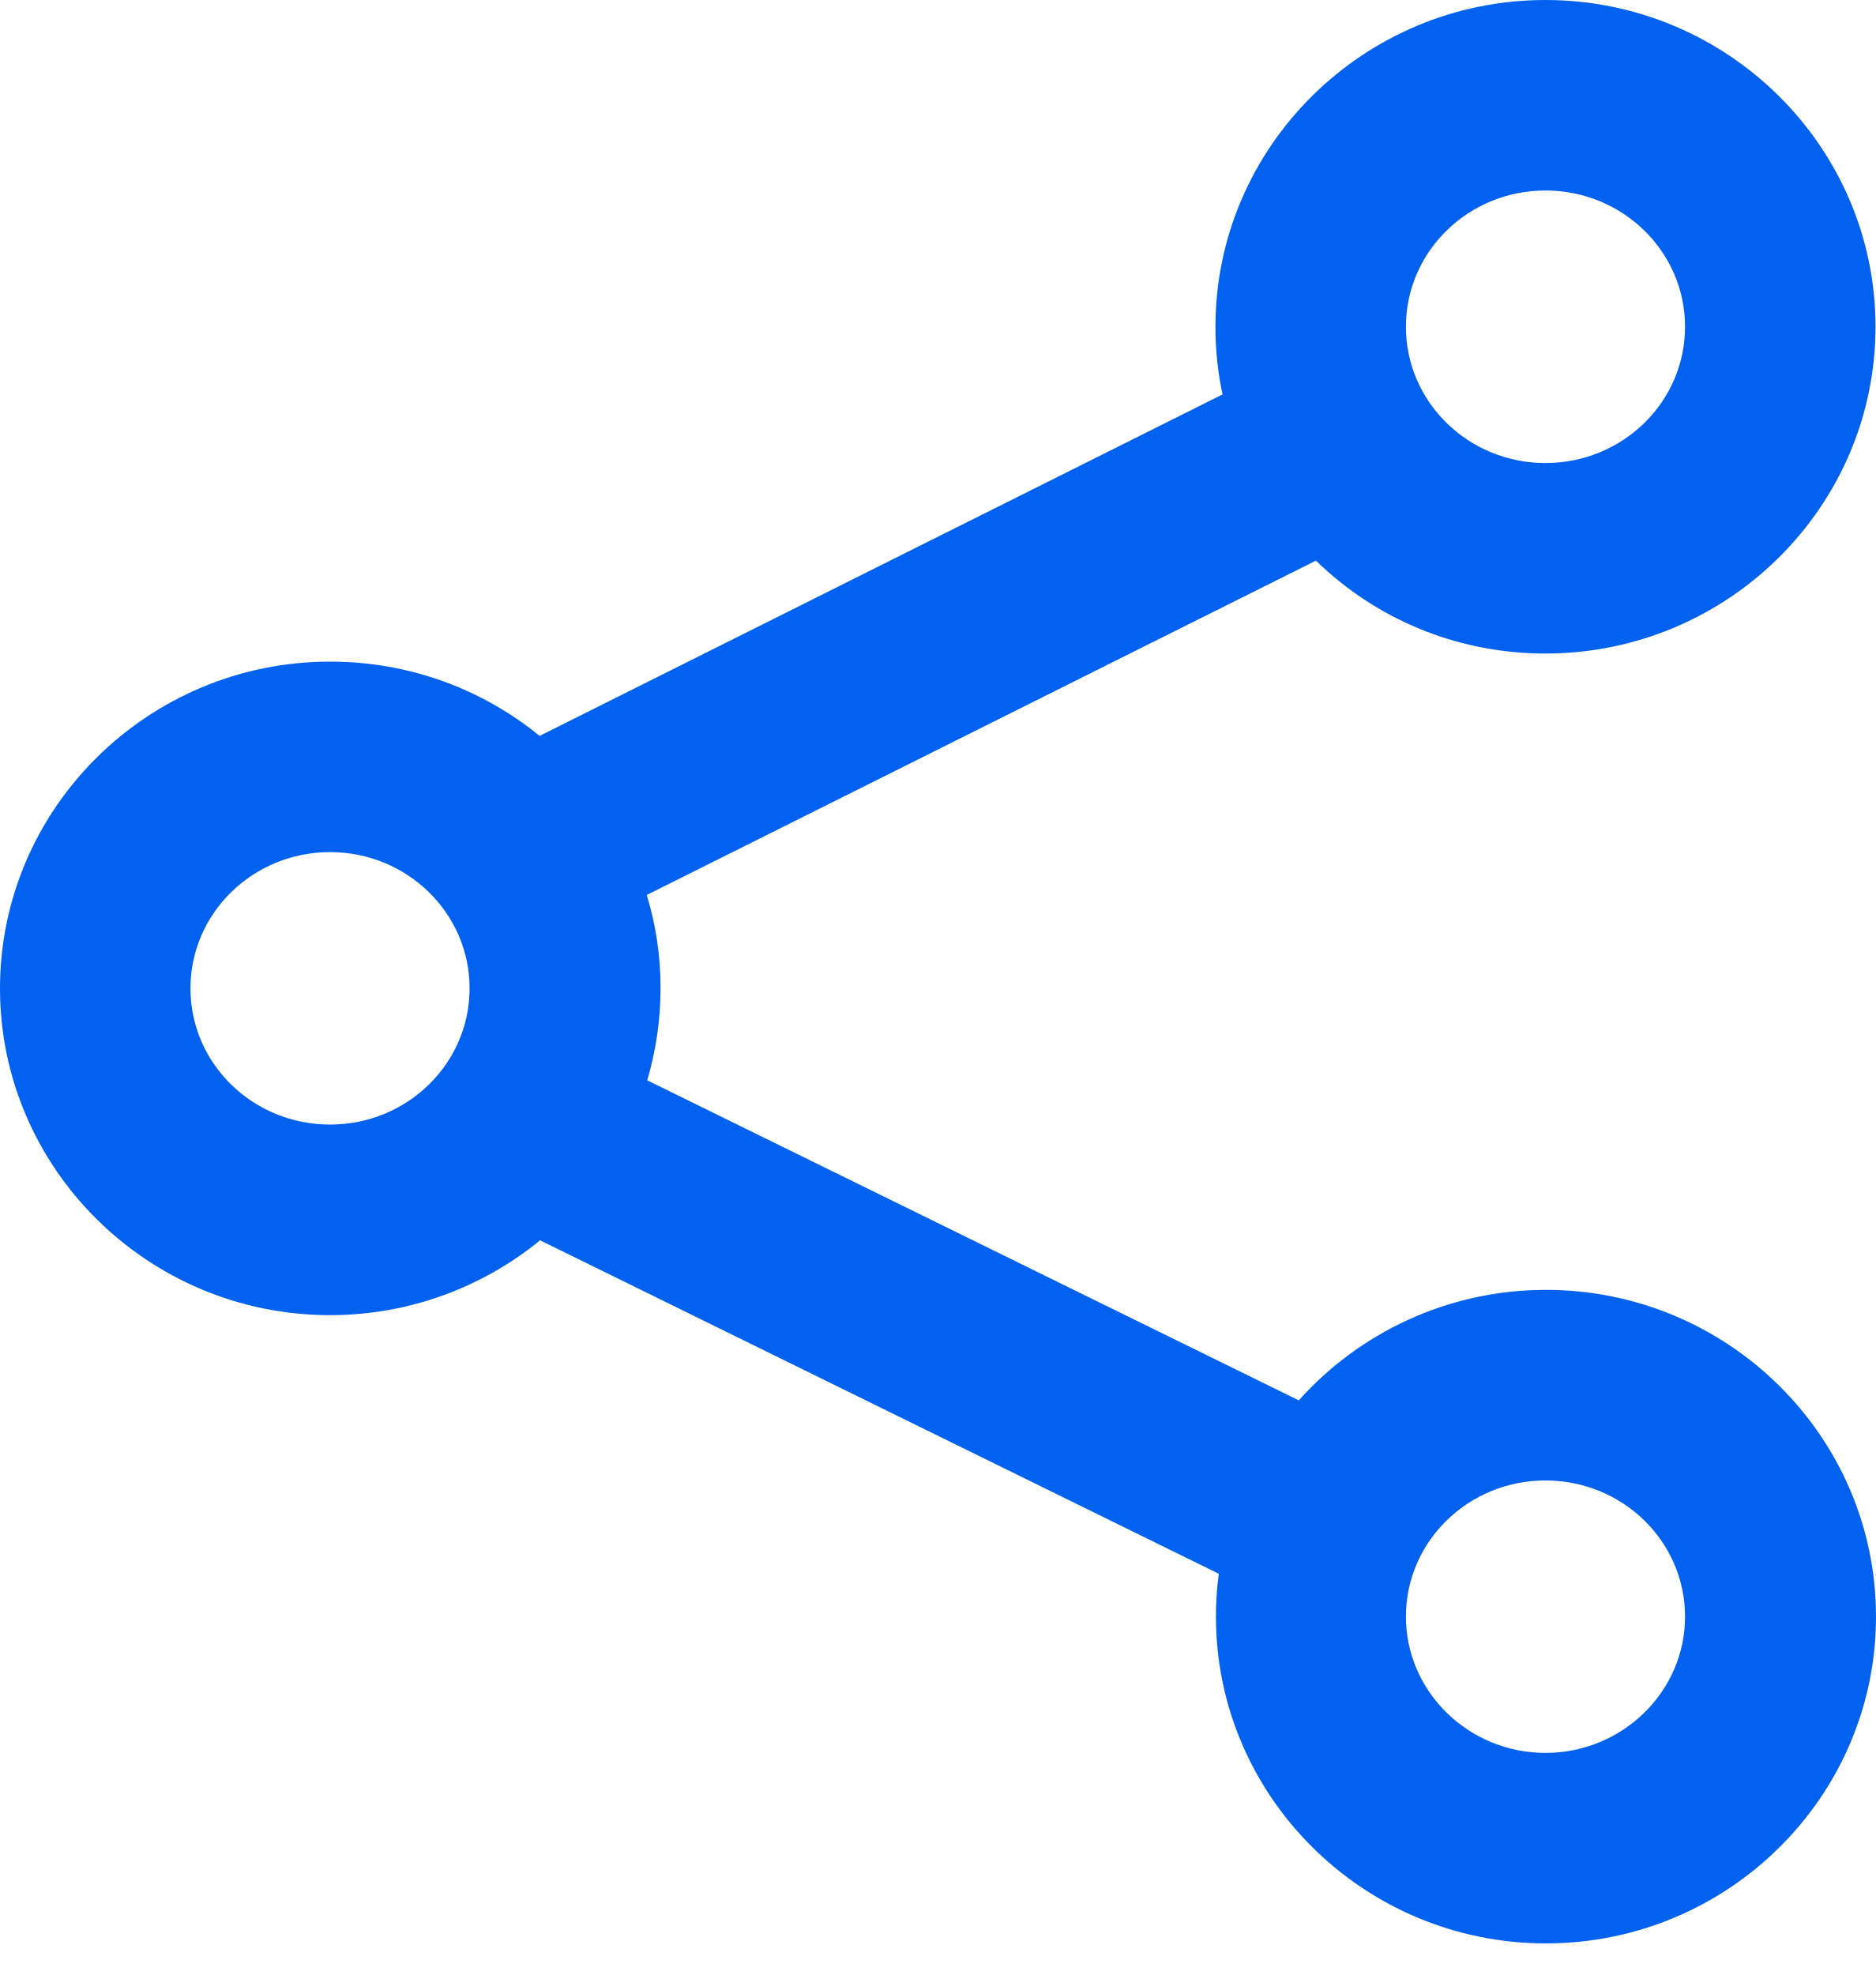
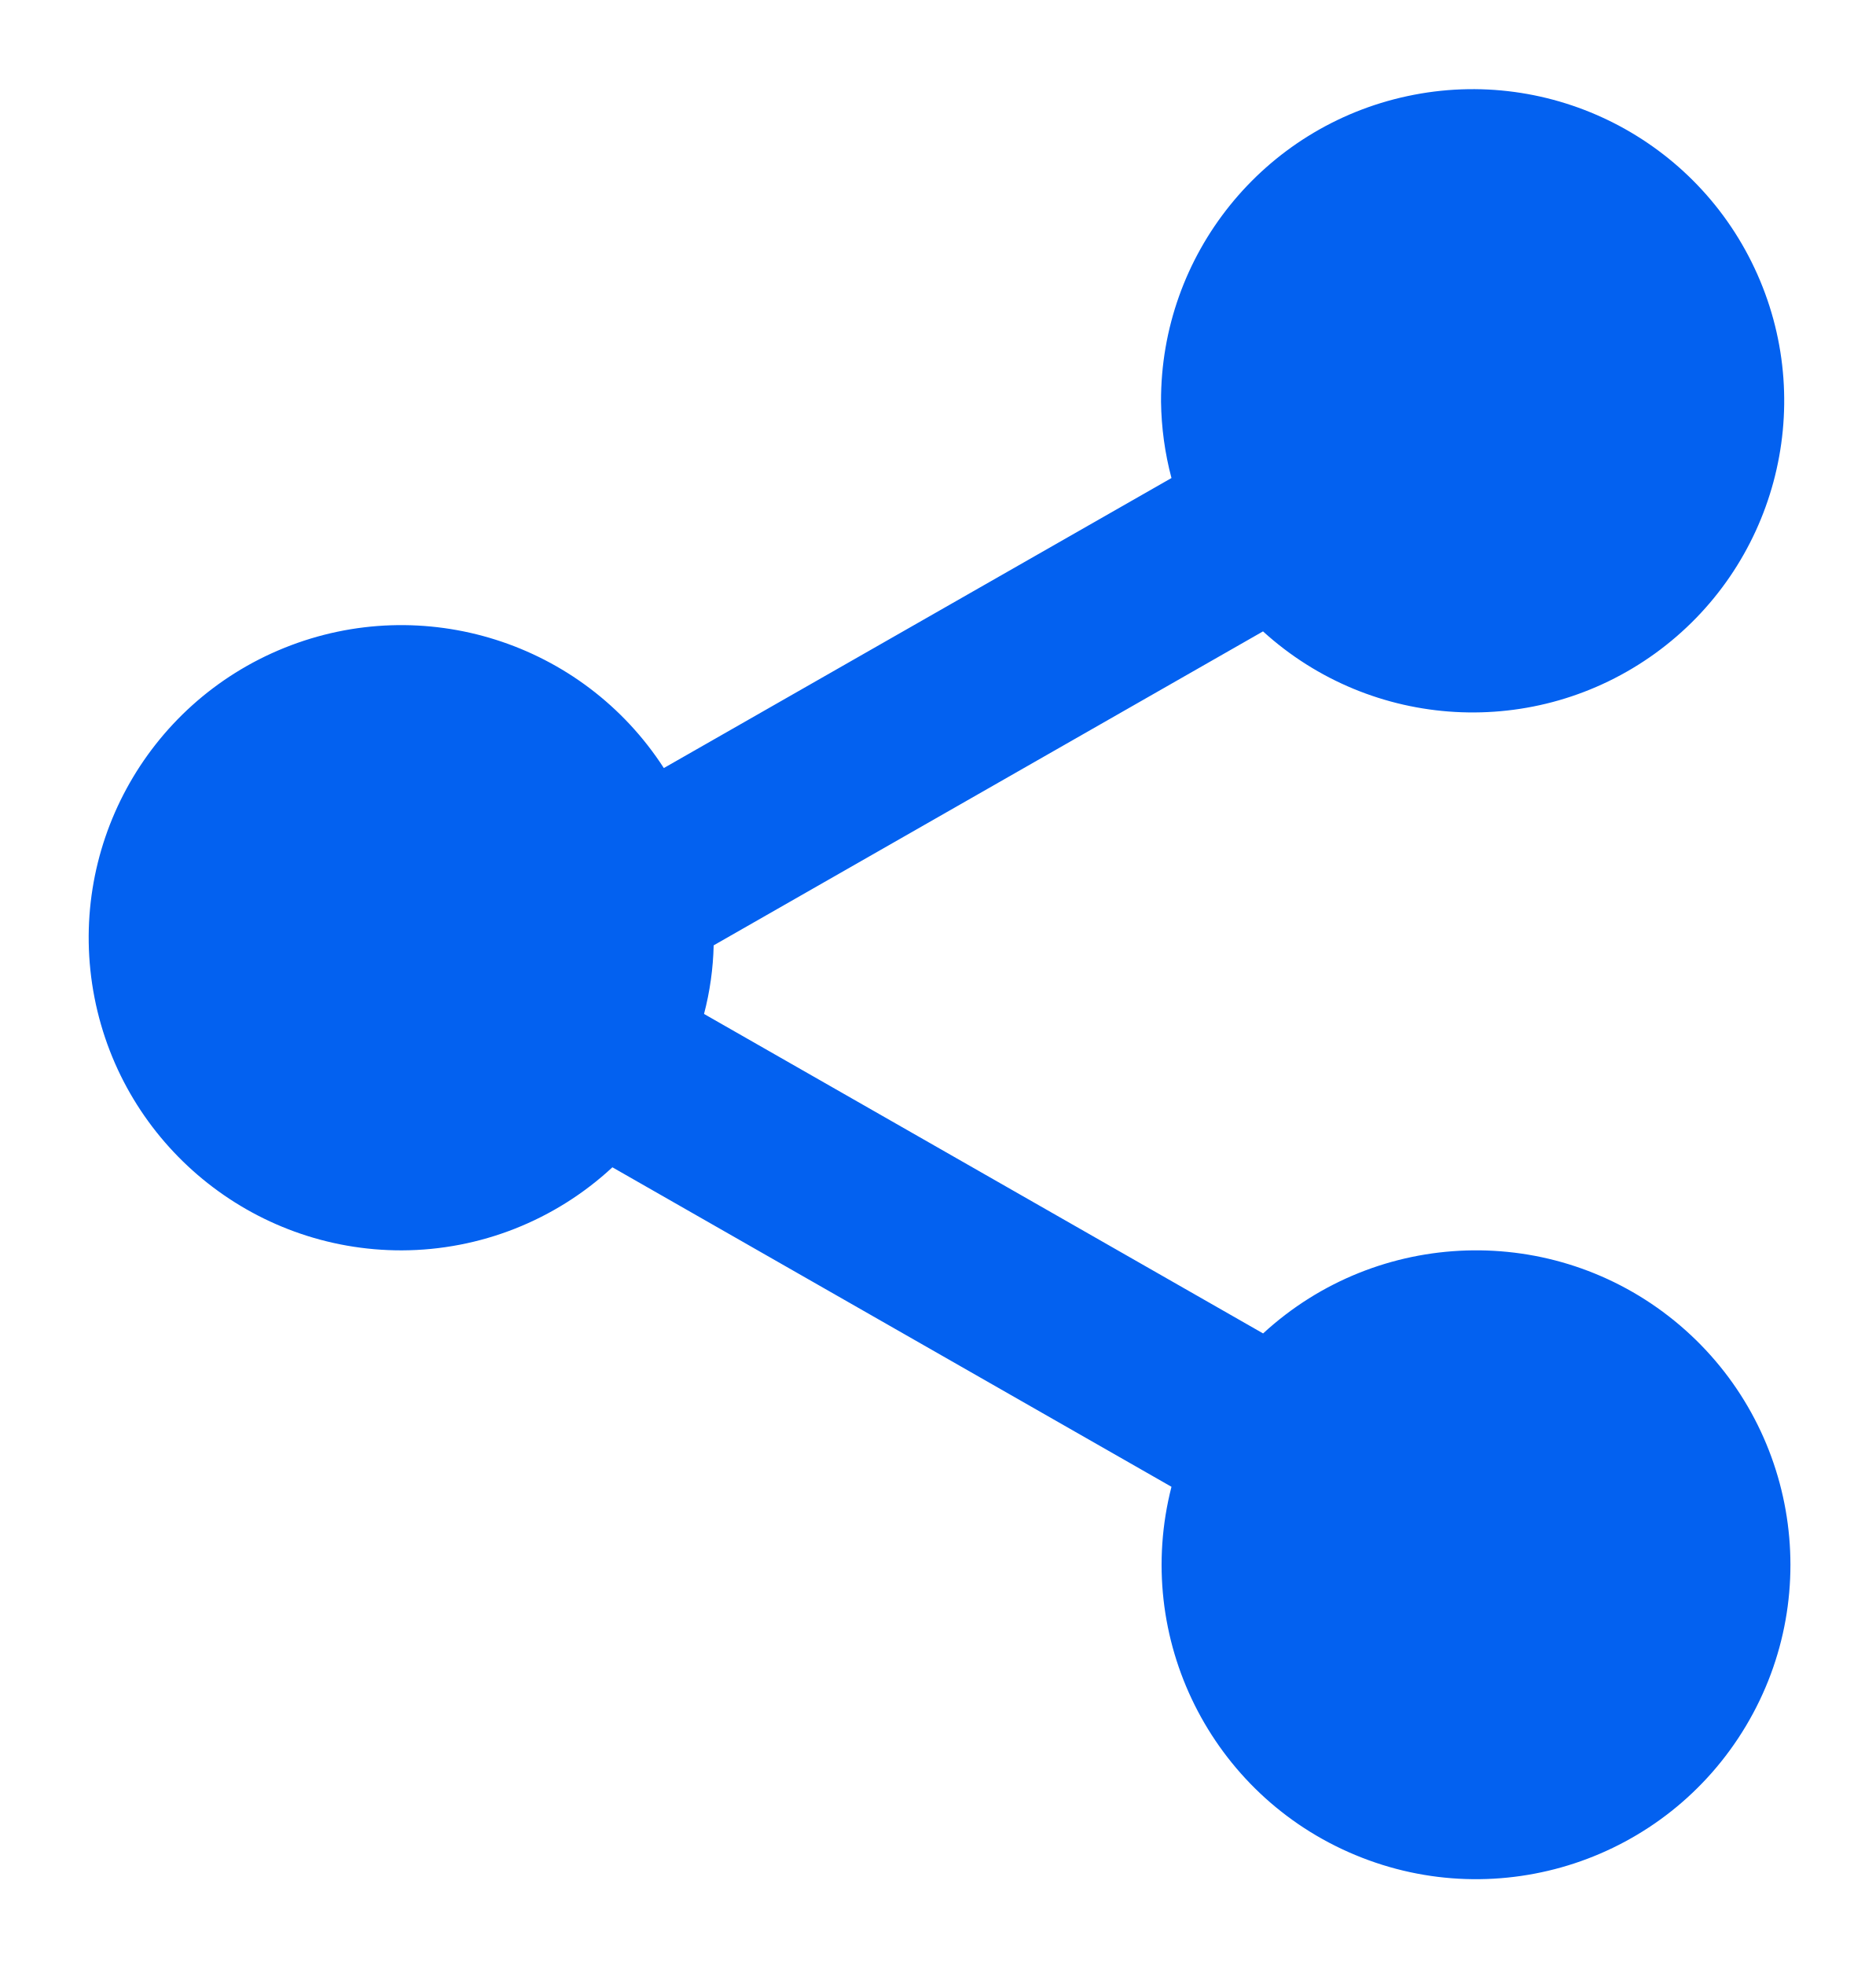
- <svg xmlns="http://www.w3.org/2000/svg" width="19" height="20" viewBox="0 0 19 20" fill="none">
-   <path d="M15.652 6.618C17.495 6.618 18.995 5.132 18.995 3.309C18.995 1.486 17.495 0 15.652 0C13.81 0 12.31 1.486 12.31 3.309C12.31 3.545 12.334 3.772 12.382 3.994L5.465 7.452C4.886 6.98 4.148 6.7 3.343 6.7C1.5 6.7 0 8.186 0 10.009C0 11.832 1.5 13.318 3.343 13.318C4.148 13.318 4.891 13.033 5.47 12.56L12.344 15.937C12.324 16.082 12.315 16.227 12.315 16.371C12.315 18.195 13.815 19.68 15.657 19.68C17.5 19.68 19 18.195 19 16.371C19 14.548 17.5 13.062 15.657 13.062C14.664 13.062 13.766 13.496 13.154 14.181L6.555 10.94C6.642 10.646 6.69 10.332 6.69 10.004C6.69 9.676 6.642 9.363 6.55 9.063L13.328 5.677C13.926 6.261 14.746 6.618 15.652 6.618ZM15.652 14.992C16.434 14.992 17.066 15.609 17.066 16.371C17.066 17.133 16.429 17.751 15.652 17.751C14.876 17.751 14.239 17.133 14.239 16.371C14.239 15.609 14.871 14.992 15.652 14.992ZM15.652 1.929C16.434 1.929 17.066 2.547 17.066 3.309C17.066 4.071 16.434 4.689 15.652 4.689C14.871 4.689 14.239 4.071 14.239 3.309C14.239 2.547 14.871 1.929 15.652 1.929ZM3.343 11.388C2.561 11.388 1.929 10.771 1.929 10.009C1.929 9.247 2.561 8.629 3.343 8.629C4.124 8.629 4.756 9.247 4.756 10.009C4.756 10.771 4.124 11.388 3.343 11.388Z" fill="#0361F0" />
+ <svg xmlns="http://www.w3.org/2000/svg" width="21" height="22" viewBox="0 0 21 22" fill="none">
+   <path d="M4.5 13.999C5.375 13.996 6.216 13.664 6.857 13.069L13.117 16.646C12.683 18.34 13.559 20.096 15.174 20.768C16.788 21.441 18.652 20.826 19.549 19.324C20.446 17.823 20.105 15.891 18.748 14.787C17.391 13.684 15.43 13.745 14.143 14.929L7.883 11.352C7.949 11.101 7.985 10.843 7.991 10.584L14.142 7.069C15.363 8.179 17.194 8.282 18.532 7.316C19.869 6.35 20.347 4.578 19.677 3.071C19.007 1.563 17.372 0.73 15.759 1.076C14.146 1.421 12.994 2.849 13 4.499C13.004 4.787 13.043 5.074 13.117 5.352L7.433 8.599C6.522 7.19 4.741 6.626 3.185 7.253C1.629 7.88 0.737 9.522 1.058 11.169C1.379 12.815 2.823 14.002 4.5 13.999Z" fill="#0361F0" />
</svg>
